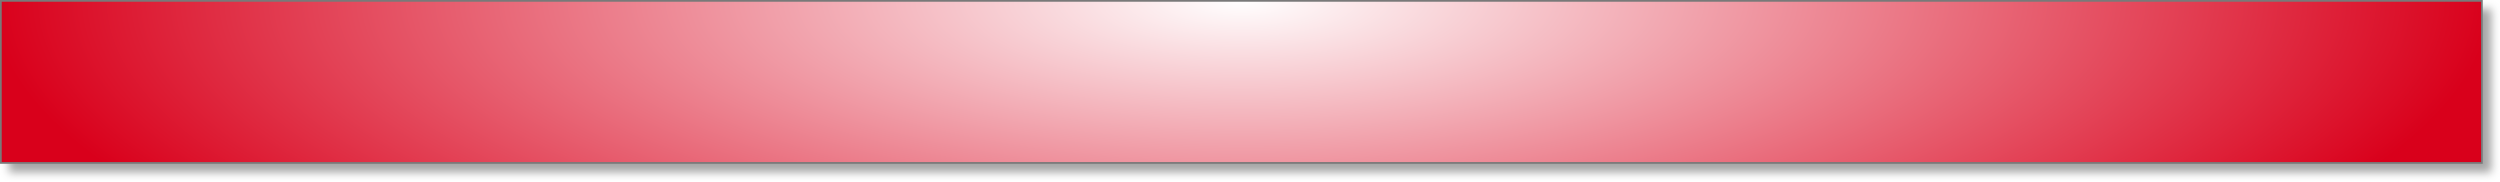
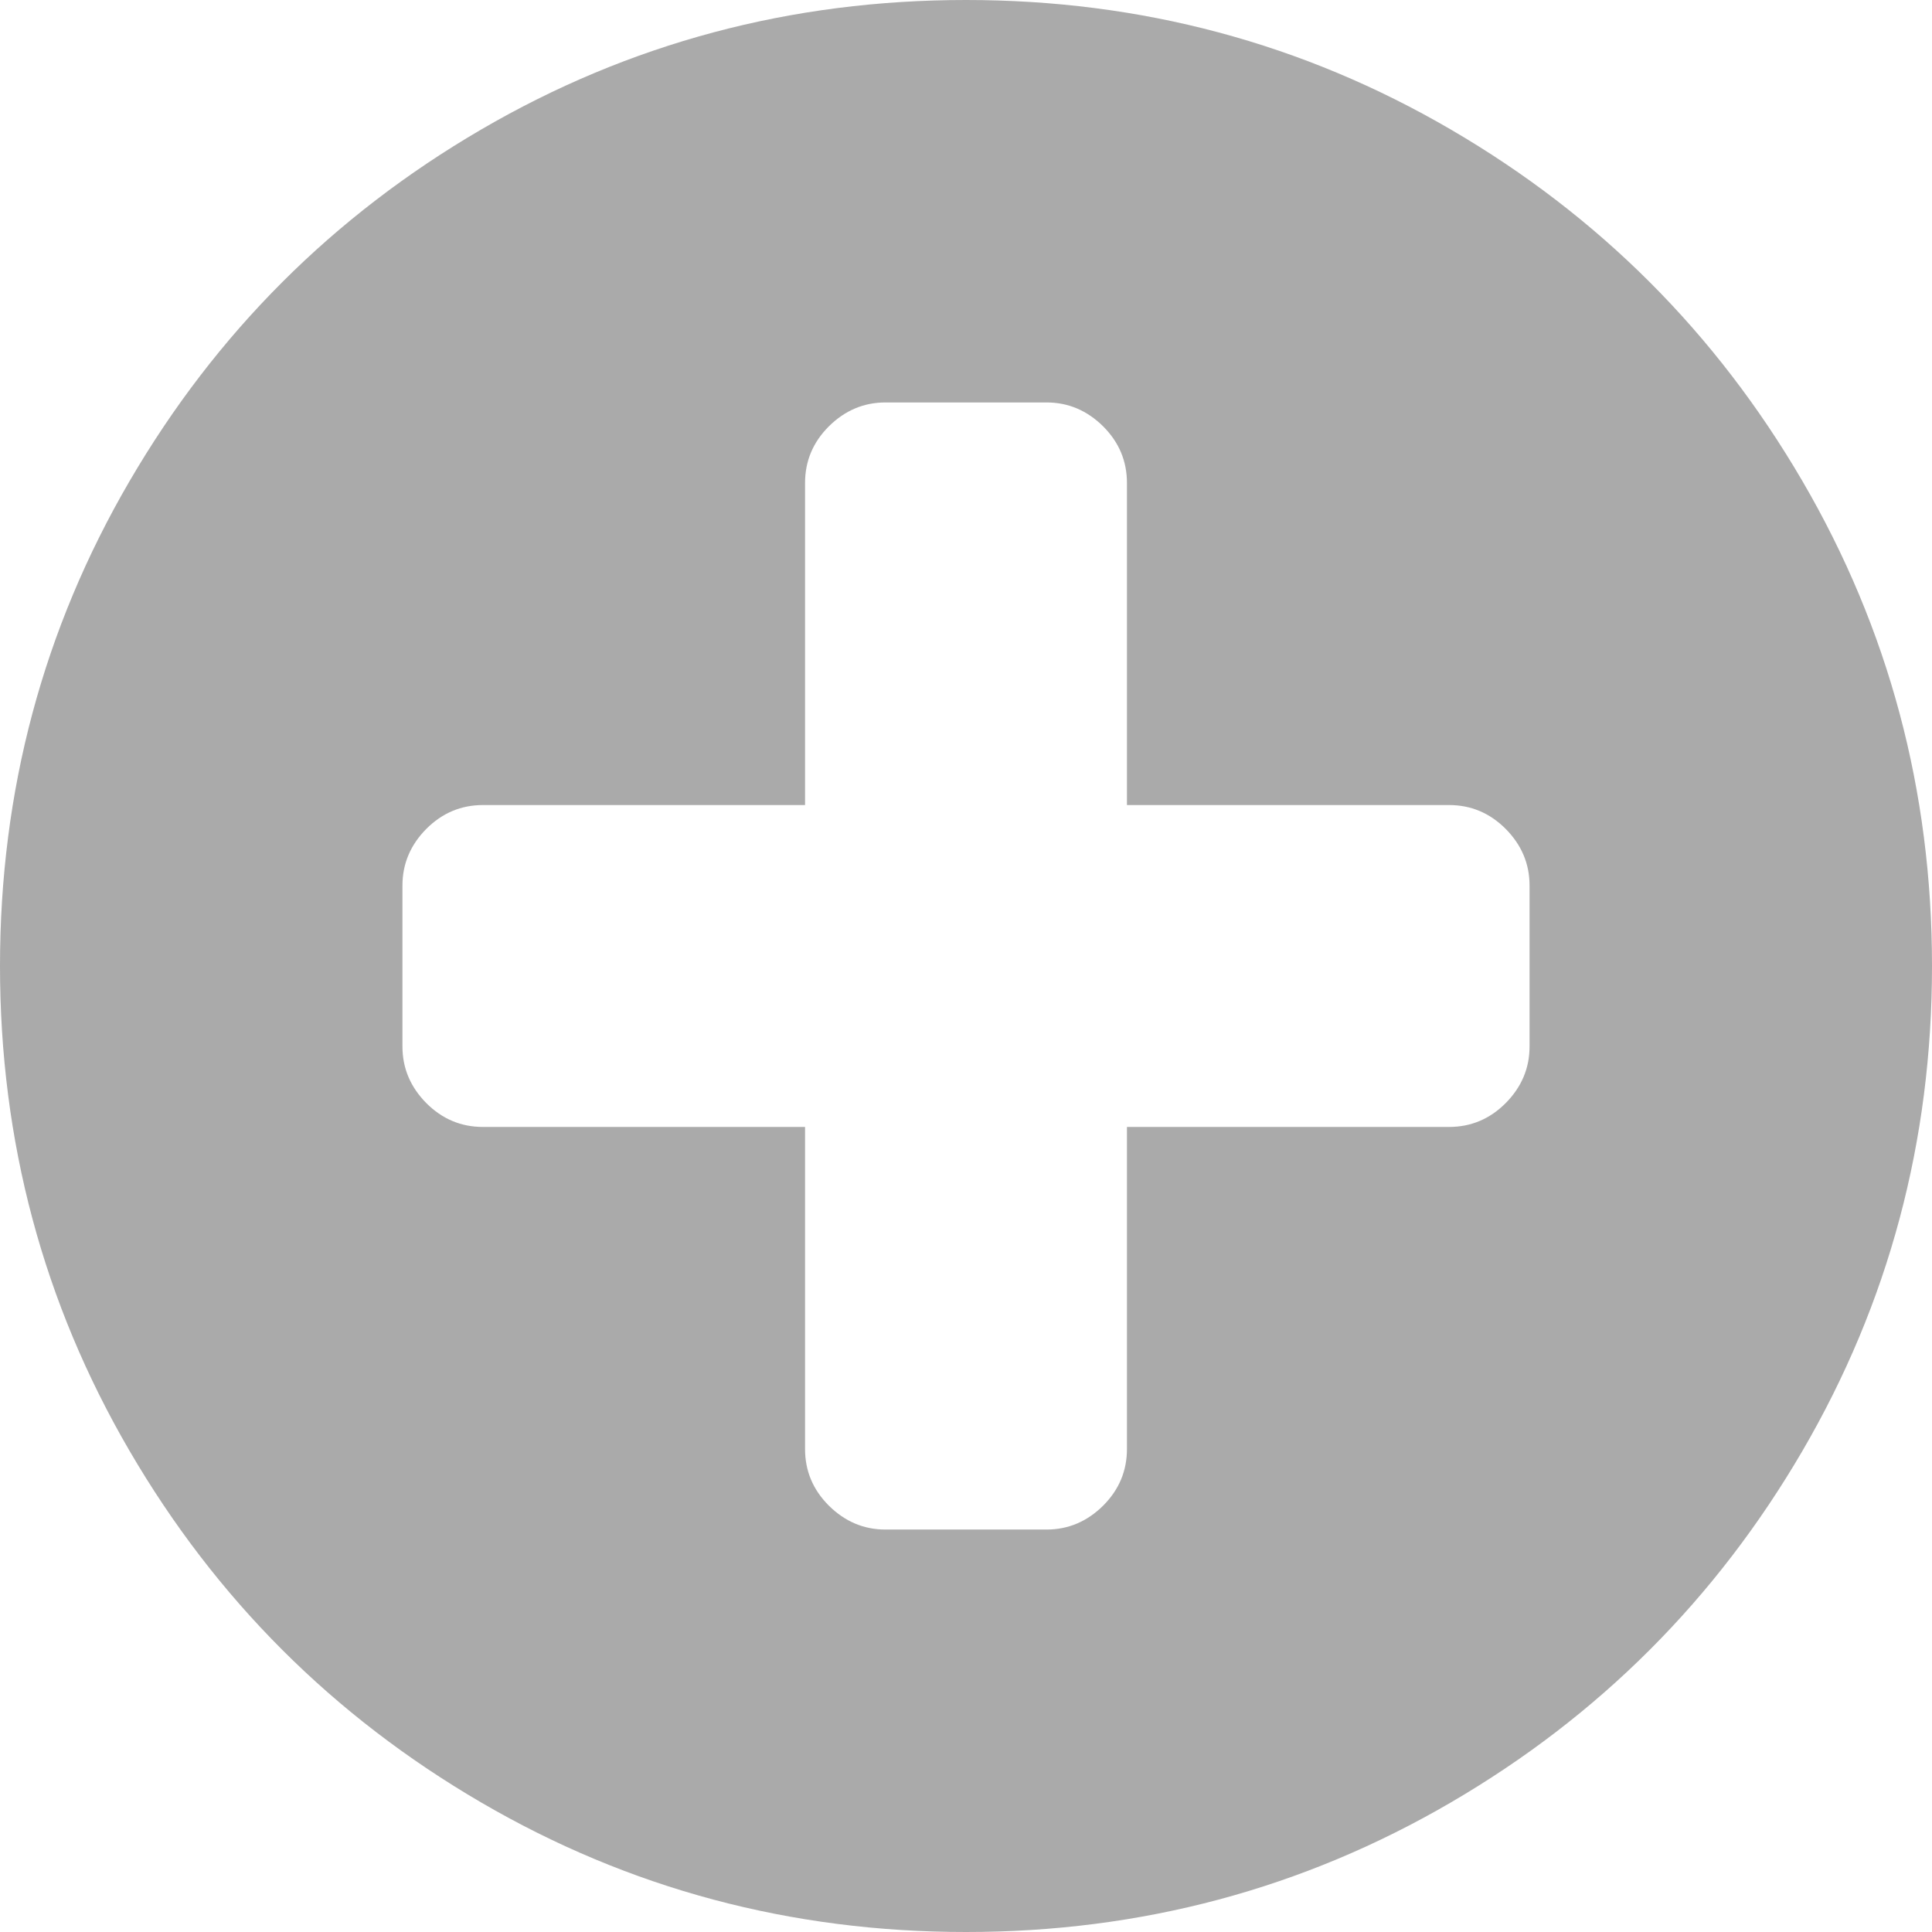
- <svg xmlns="http://www.w3.org/2000/svg" xmlns:xlink="http://www.w3.org/1999/xlink" version="1.1" width="1450px" height="105px">
-   <defs>
-     <radialGradient cx="720" cy="-2.1600499167107E-13" r="724.894" gradientTransform="matrix(-1 -1.9604045728293E-17 6.20794781395944E-18 -0.3166667 1440 -2.70291659442539E-13 )" gradientUnits="userSpaceOnUse" id="RadialGradient82">
-       <stop id="Stop83" stop-color="#ffffff" offset="0" />
-       <stop id="Stop84" stop-color="#d9001b" offset="1" />
-     </radialGradient>
-     <filter x="0px" y="0px" width="1450px" height="105px" filterUnits="userSpaceOnUse" id="filter85">
-       <feOffset dx="5" dy="5" in="SourceAlpha" result="shadowOffsetInner" />
-       <feGaussianBlur stdDeviation="2.5" in="shadowOffsetInner" result="shadowGaussian" />
-       <feComposite in2="shadowGaussian" operator="atop" in="SourceAlpha" result="shadowComposite" />
-       <feColorMatrix type="matrix" values="0 0 0 0 0  0 0 0 0 0  0 0 0 0 0  0 0 0 0.349 0  " in="shadowComposite" />
-     </filter>
-     <g id="widget86">
-       <path d="M 0.5 0.5  L 1439.5 0.5  L 1439.5 94.5  L 0.5 94.5  L 0.5 0.5  Z " fill-rule="nonzero" fill="url(#RadialGradient82)" stroke="none" />
-       <path d="M 0.5 0.5  L 1439.5 0.5  L 1439.5 94.5  L 0.5 94.5  L 0.5 0.5  Z " stroke-width="1" stroke="#797979" fill="none" />
-     </g>
-   </defs>
+ <svg xmlns="http://www.w3.org/2000/svg" version="1.1" width="13px" height="13px">
  <g>
-     <use xlink:href="#widget86" filter="url(#filter85)" />
-     <use xlink:href="#widget86" />
+     <path d="M 10.131 7.423  C 10.238 7.315  10.292 7.188  10.292 7.042  L 10.292 5.958  C 10.292 5.812  10.238 5.685  10.131 5.577  C 10.024 5.47  9.897 5.417  9.75 5.417  L 7.583 5.417  L 7.583 3.25  C 7.583 3.103  7.53 2.976  7.423 2.869  C 7.315 2.762  7.188 2.708  7.042 2.708  L 5.958 2.708  C 5.812 2.708  5.685 2.762  5.577 2.869  C 5.47 2.976  5.417 3.103  5.417 3.25  L 5.417 5.417  L 3.25 5.417  C 3.103 5.417  2.976 5.47  2.869 5.577  C 2.762 5.685  2.708 5.812  2.708 5.958  L 2.708 7.042  C 2.708 7.188  2.762 7.315  2.869 7.423  C 2.976 7.53  3.103 7.583  3.25 7.583  L 5.417 7.583  L 5.417 9.75  C 5.417 9.897  5.47 10.024  5.577 10.131  C 5.685 10.238  5.812 10.292  5.958 10.292  L 7.042 10.292  C 7.188 10.292  7.315 10.238  7.423 10.131  C 7.53 10.024  7.583 9.897  7.583 9.75  L 7.583 7.583  L 9.75 7.583  C 9.897 7.583  10.024 7.53  10.131 7.423  Z M 12.128 3.237  C 12.709 4.233  13 5.321  13 6.5  C 13 7.679  12.709 8.767  12.128 9.763  C 11.547 10.759  10.759 11.547  9.763 12.128  C 8.767 12.709  7.679 13  6.5 13  C 5.321 13  4.233 12.709  3.237 12.128  C 2.241 11.547  1.453 10.759  0.872 9.763  C 0.291 8.767  0 7.679  0 6.5  C 0 5.321  0.291 4.233  0.872 3.237  C 1.453 2.241  2.241 1.453  3.237 0.872  C 4.233 0.291  5.321 0  6.5 0  C 7.679 0  8.767 0.291  9.763 0.872  C 10.759 1.453  11.547 2.241  12.128 3.237  Z " fill-rule="nonzero" fill="#aaaaaa" stroke="none" />
  </g>
</svg>
